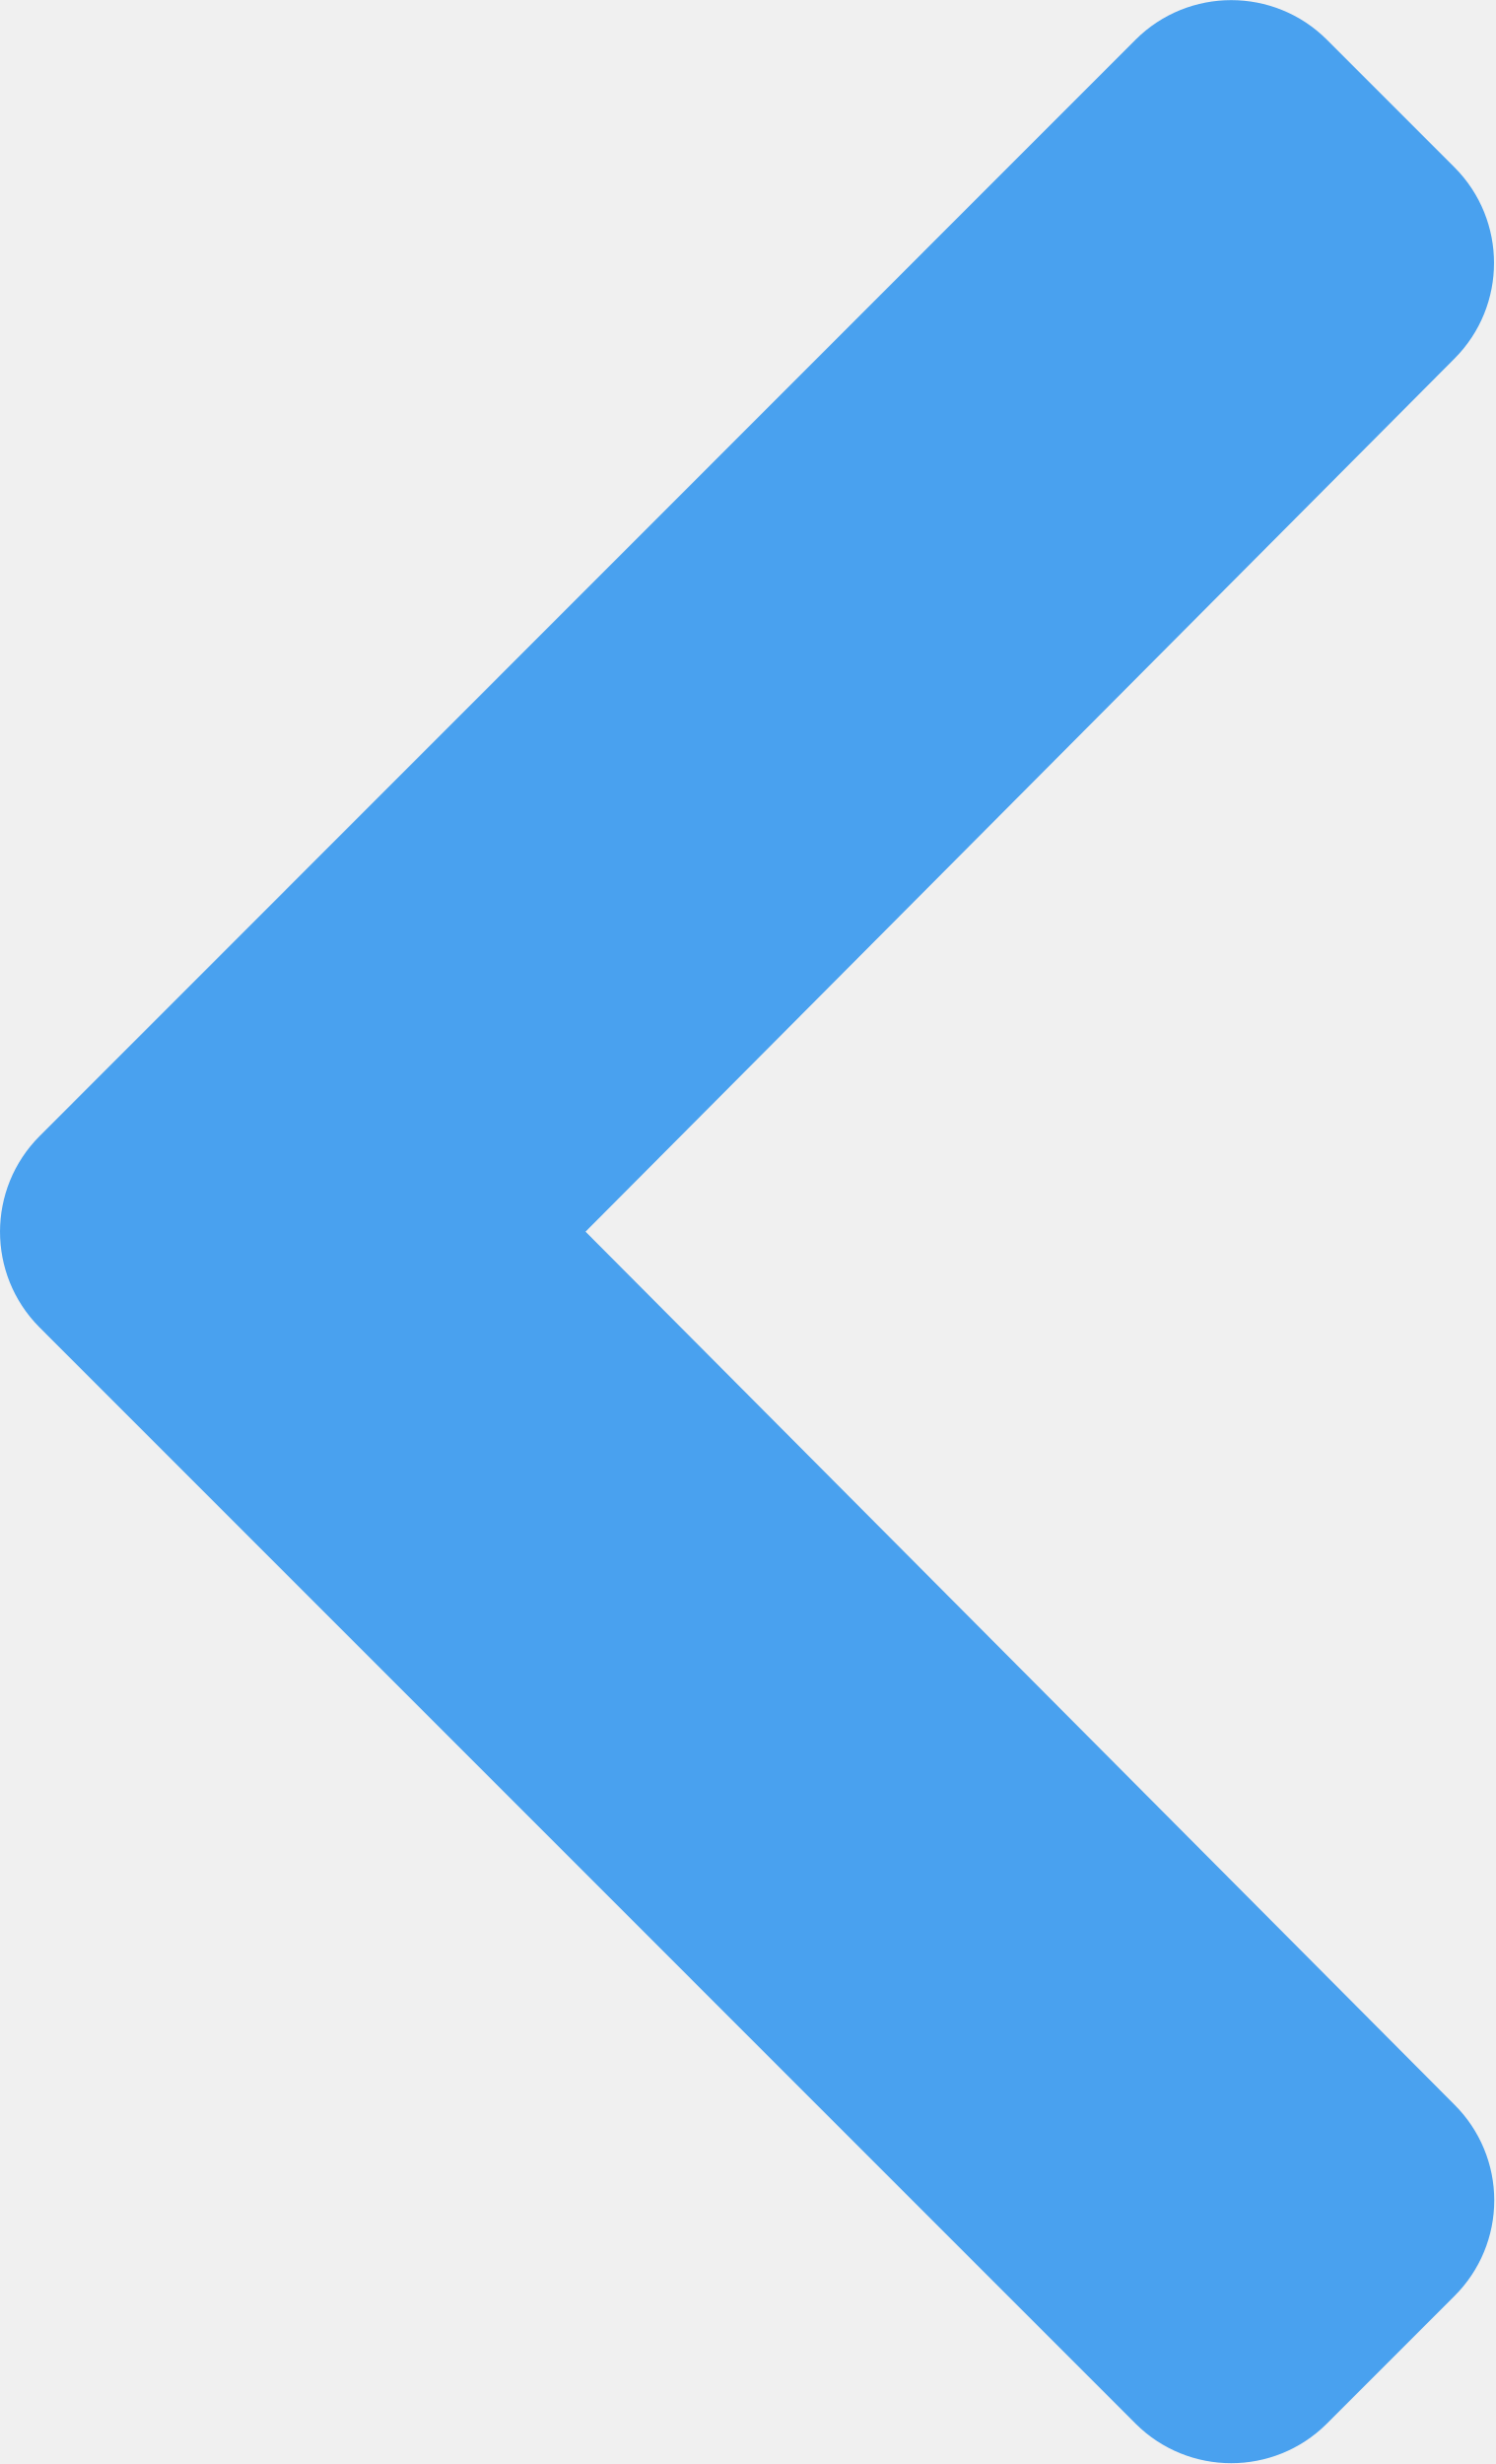
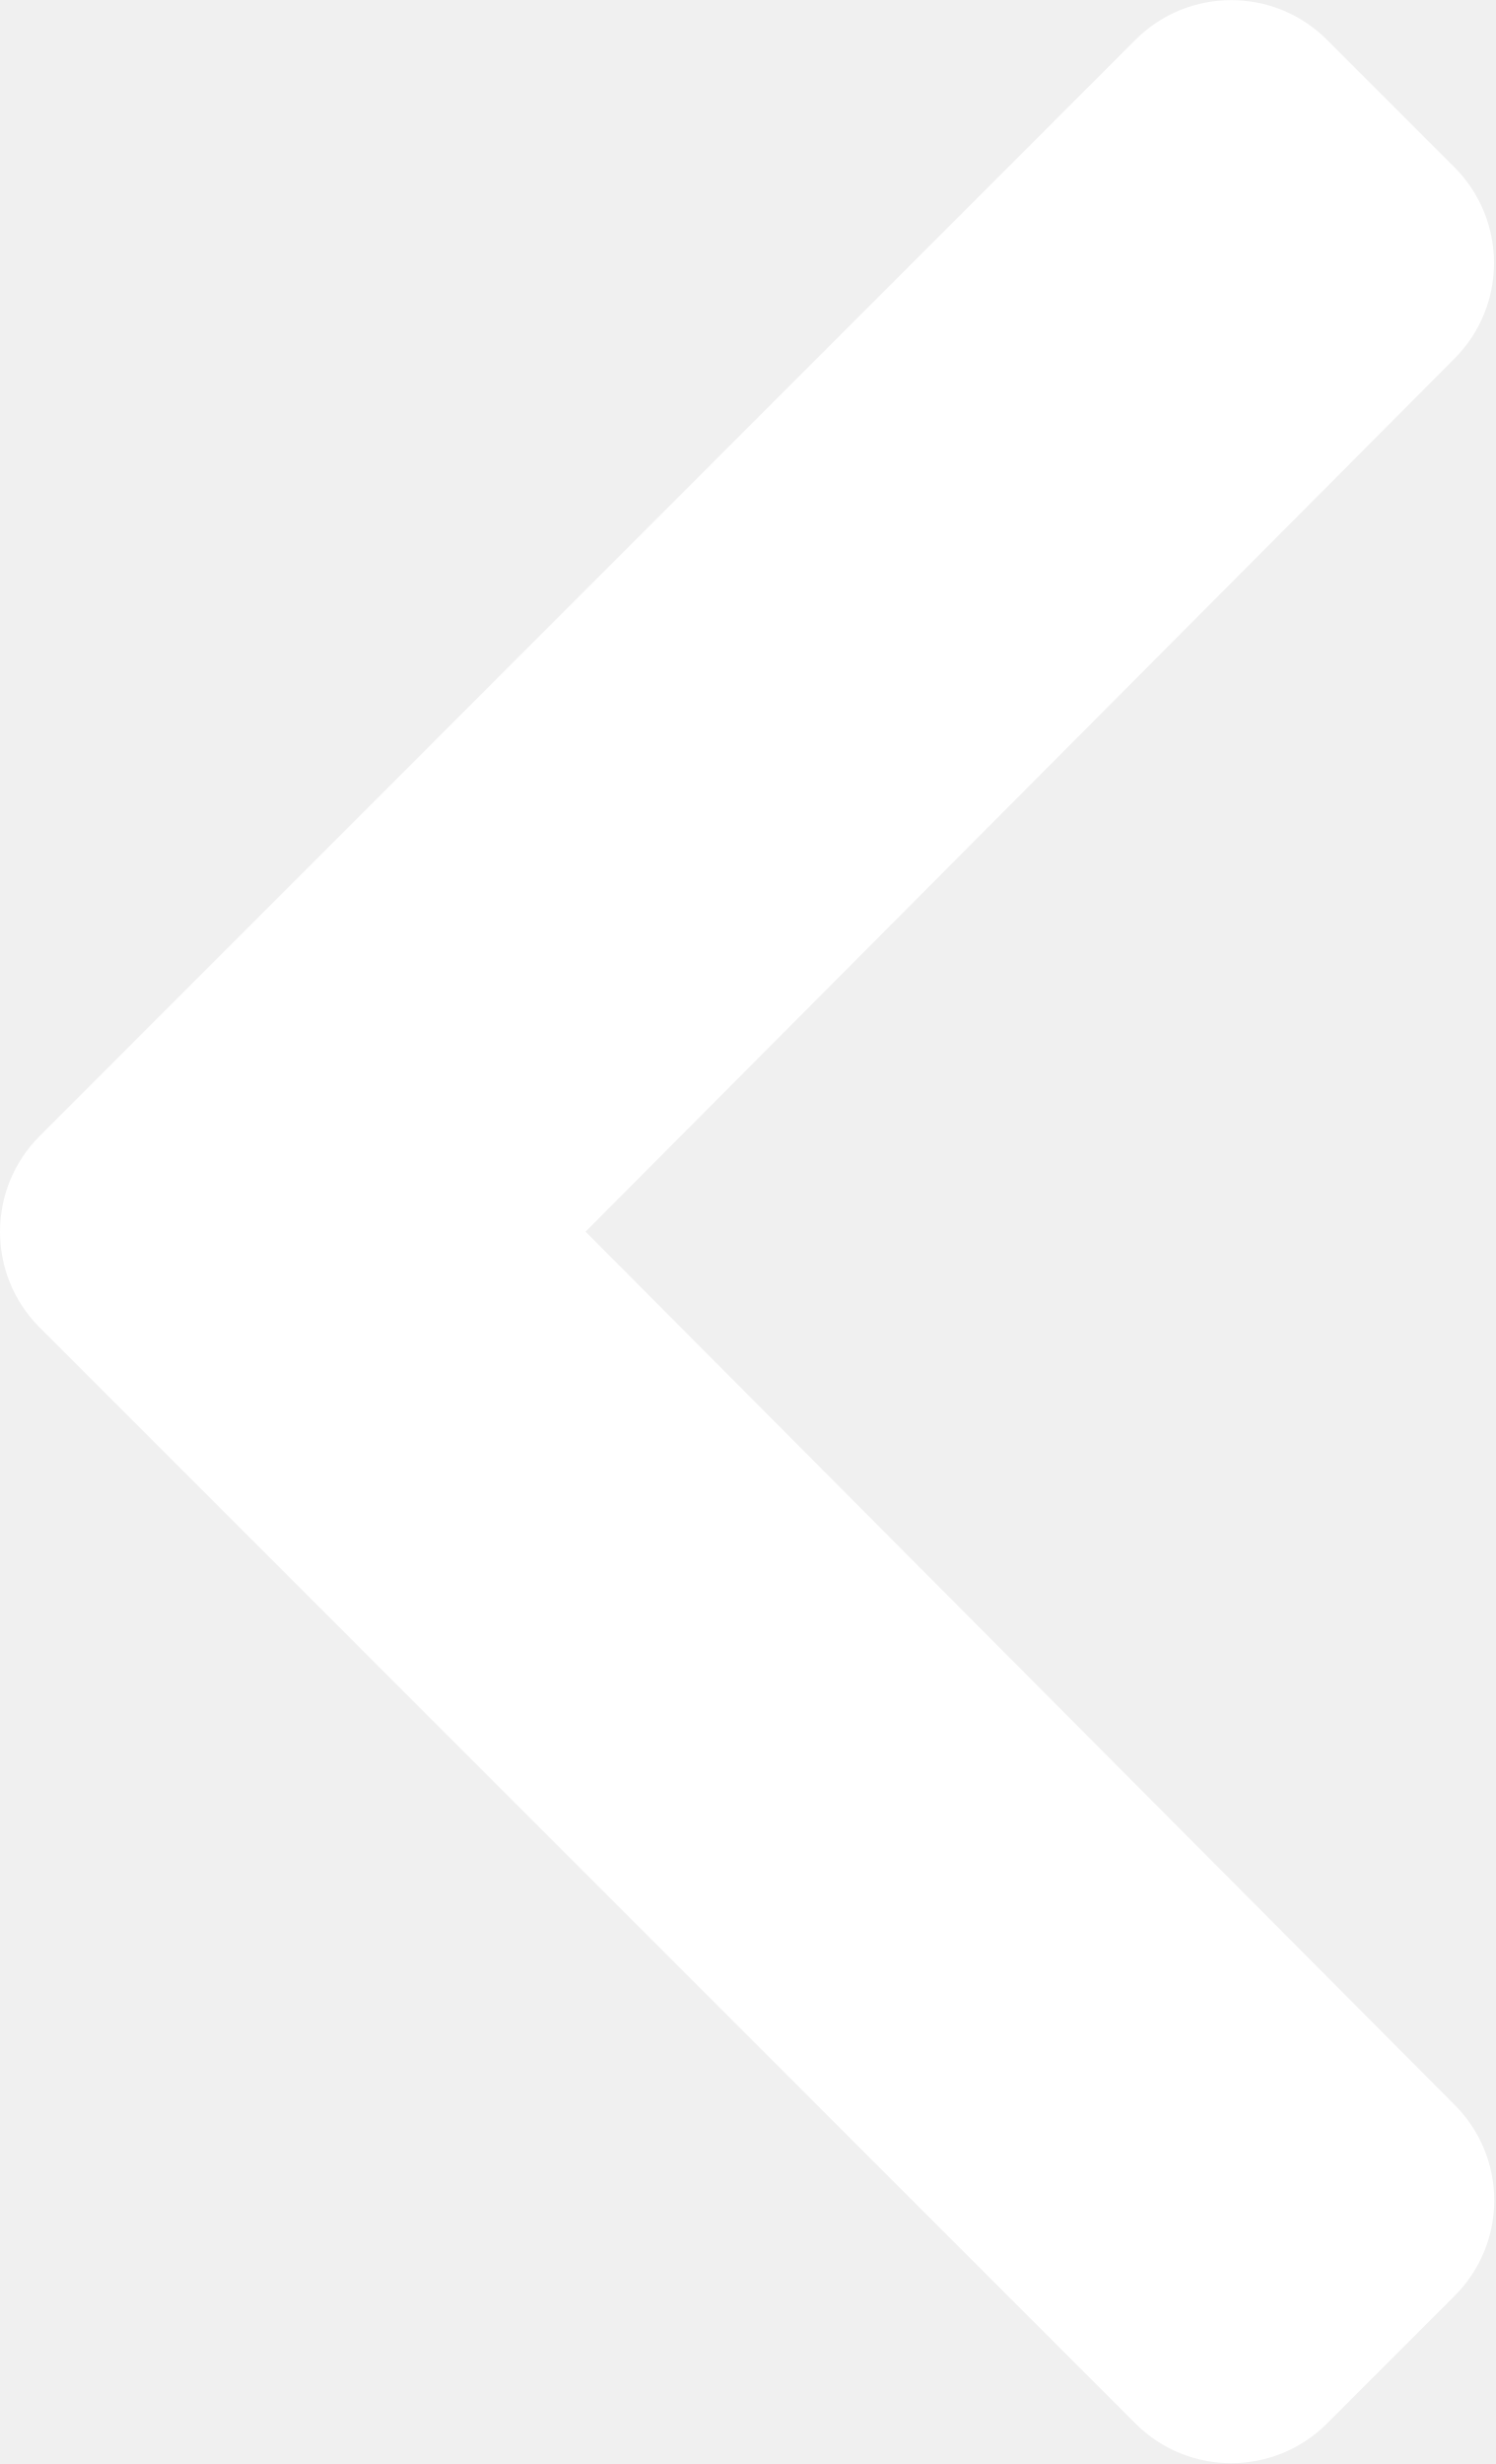
<svg xmlns="http://www.w3.org/2000/svg" width="13.307" height="21.926" viewBox="0 0 13.307 21.926">
-   <path id="chevron-left-solid" d="M27.845,47.773,37.6,38.015a1.205,1.205,0,0,1,1.7,0l1.138,1.138a1.205,1.205,0,0,1,0,1.7l-7.734,7.77,7.734,7.77a1.2,1.2,0,0,1,0,1.7l-1.138,1.138a1.205,1.205,0,0,1-1.7,0l-9.758-9.759A1.205,1.205,0,0,1,27.845,47.773Z" transform="translate(-27.493 -37.663)" fill="#49a1ef" />
+   <path id="chevron-left-solid" d="M27.845,47.773,37.6,38.015a1.205,1.205,0,0,1,1.7,0l1.138,1.138a1.205,1.205,0,0,1,0,1.7l-7.734,7.77,7.734,7.77a1.2,1.2,0,0,1,0,1.7l-1.138,1.138a1.205,1.205,0,0,1-1.7,0l-9.758-9.759A1.205,1.205,0,0,1,27.845,47.773Z" transform="translate(-27.493 -37.663)" fill="#fff" />
</svg>
